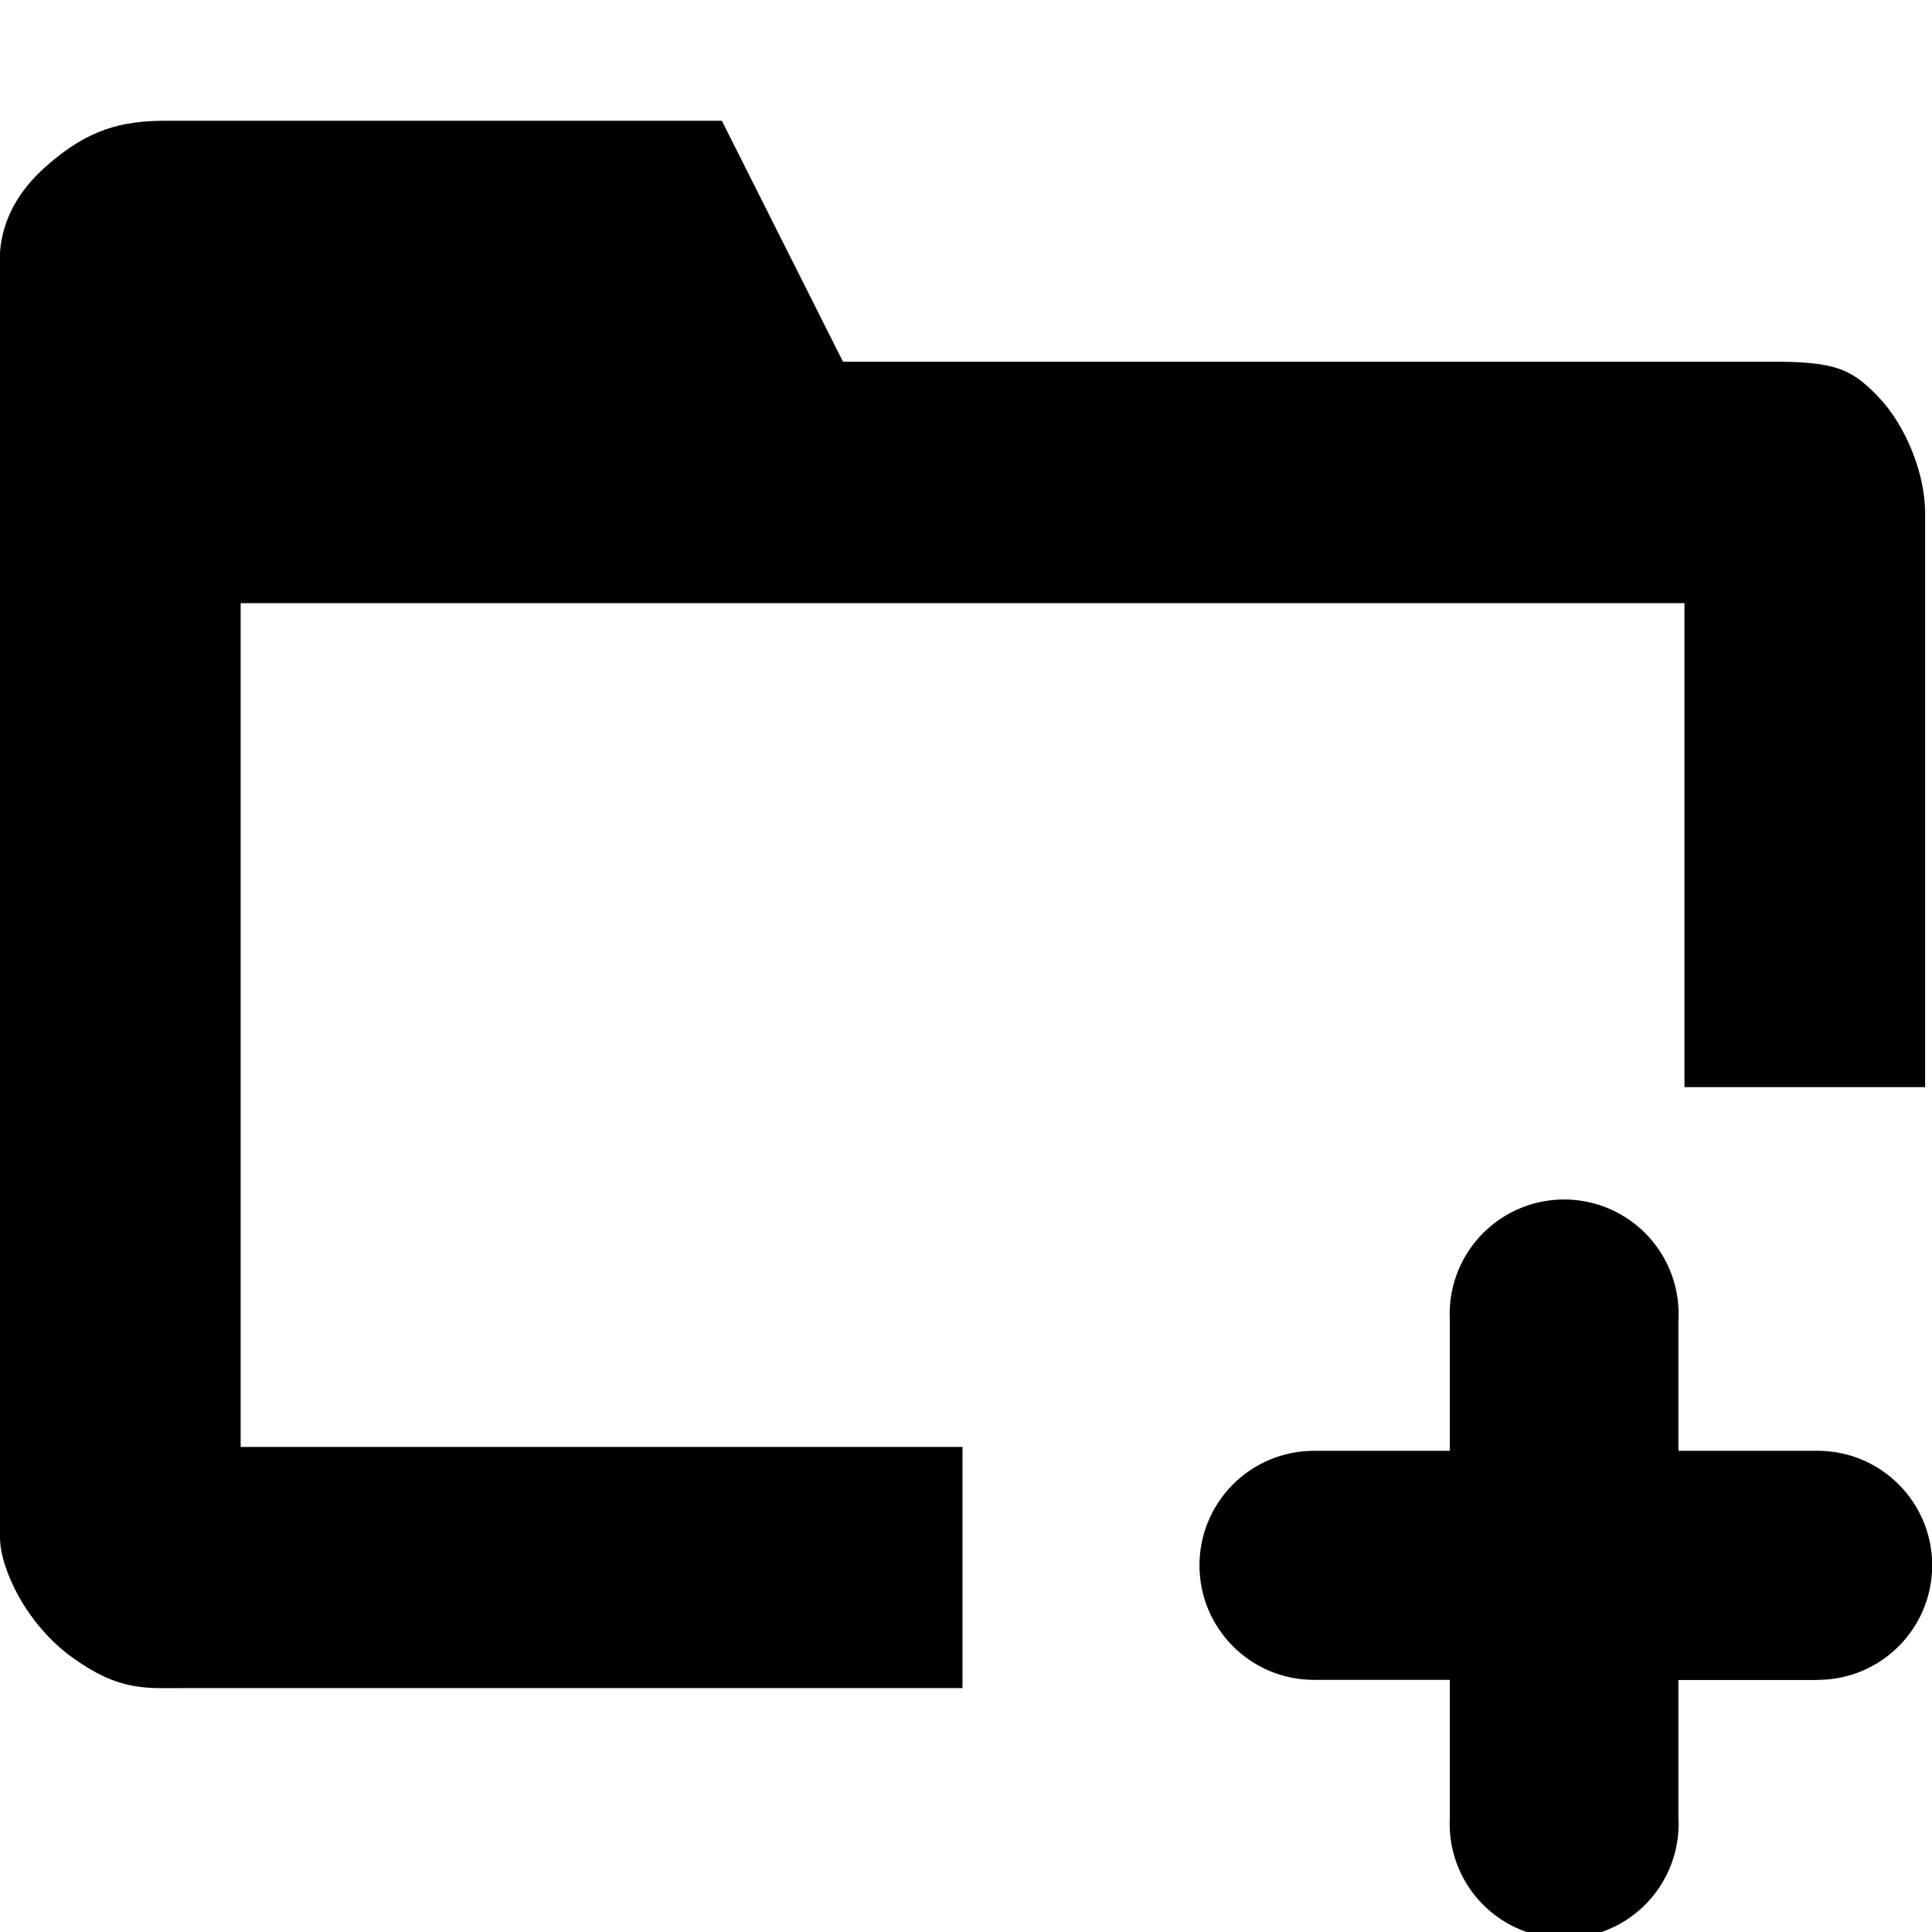
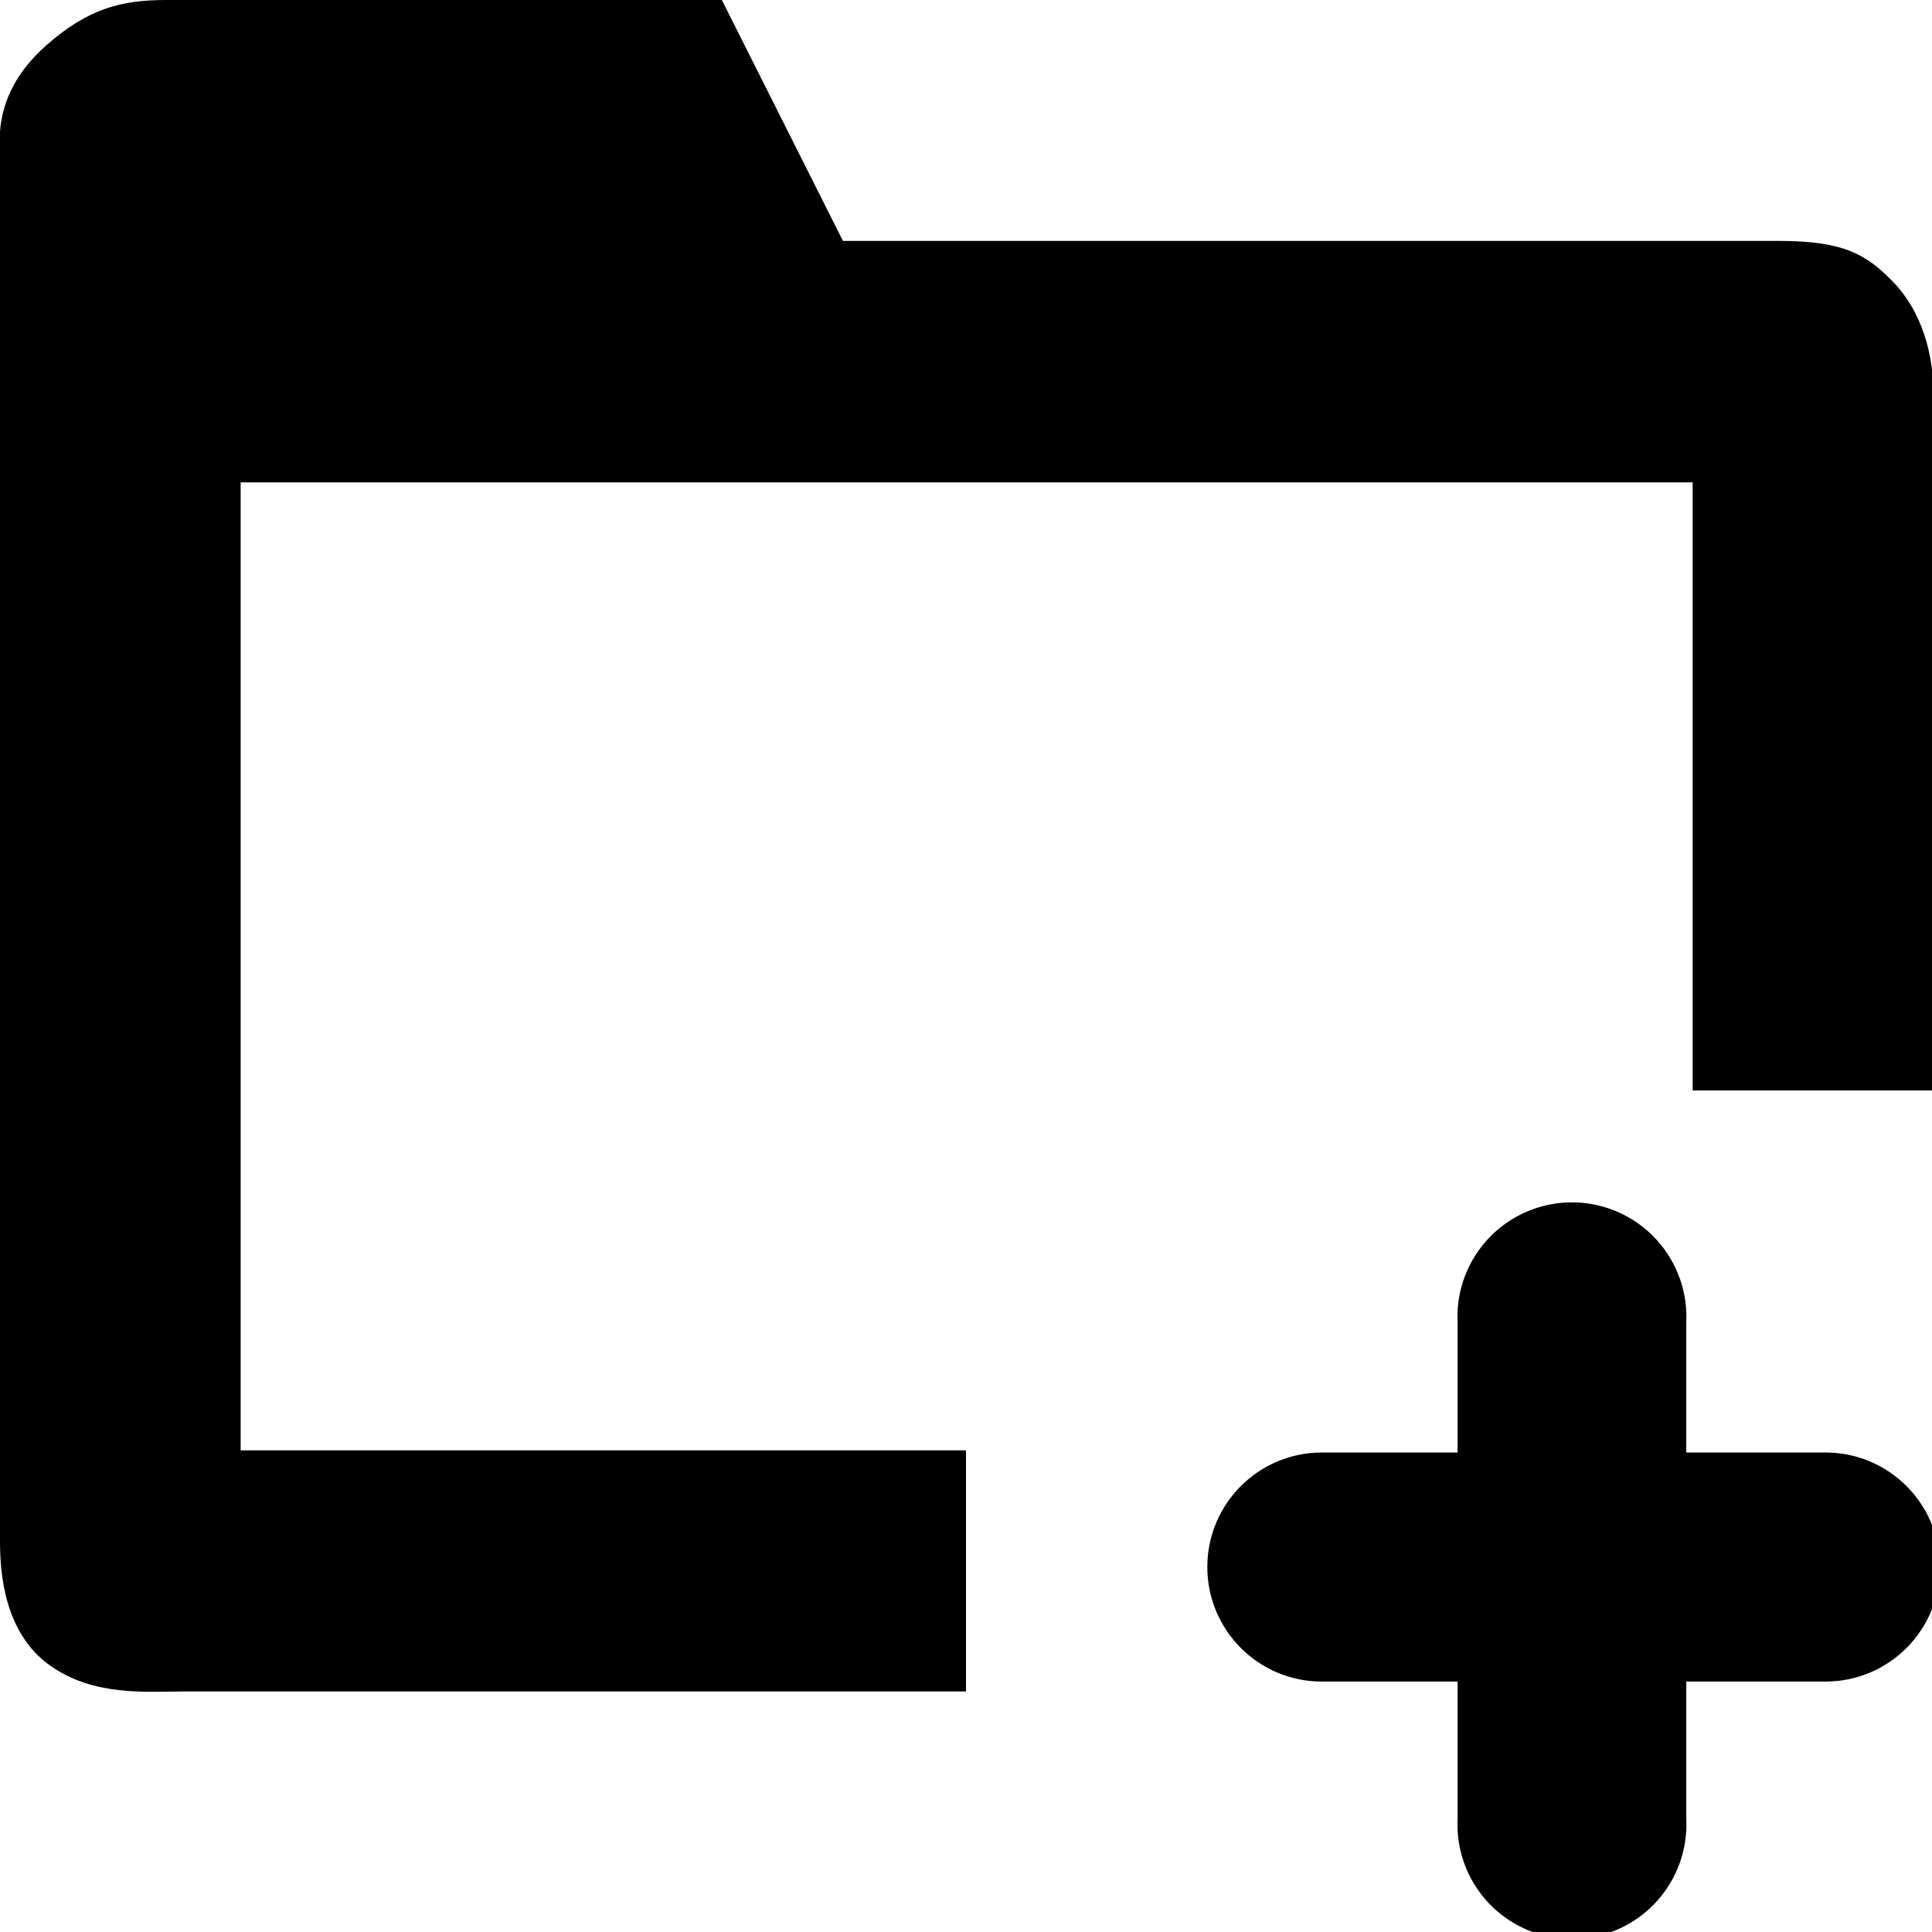
<svg xmlns="http://www.w3.org/2000/svg" width="16" height="16" viewBox="0 0 16 16">
-   <path fill="#000" fill-rule="evenodd" d="M7.971 11.983v1.997H1.532c-.32 0-.539.03-.928-.25-.386-.275-.604-.74-.604-.998V2.088c.021-.268.149-.506.383-.712.35-.31.63-.376.994-.376h4.601l1.003 1.995h7.674c.532 0 .67.05.902.293.233.244.386.644.386.957v4.758H13.95V4.995H1.993v6.988H7.97zm7.082 1.93H13.9v1.138a.948.948 0 1 1-1.893 0v-1.139h-1.125a.948.948 0 0 1 0-1.897h1.125v-1.08a.948.948 0 1 1 1.893 0v1.08h1.153a.948.948 0 0 1 0 1.897z" />
+   <path fill="#000" fill-rule="evenodd" d="M8 12.01v1.998H1.532c-.32 0-.752.043-1.115-.213C.03 13.522 0 13.017 0 12.76V1.088C.021.82.149.582.383.376c.35-.31.63-.376.994-.376h4.601l1.003 1.995h7.743c.532 0 .727.102.96.346.232.243.327.591.327.904v5.786h-1.993V3.995H1.993v8.016H8zm7.118 1.916h-1.153v1.14a.948.948 0 1 1-1.894 0v-1.14h-1.124a.948.948 0 0 1 0-1.897h1.124v-1.08a.948.948 0 1 1 1.894 0v1.08h1.153a.948.948 0 0 1 0 1.897z" />
</svg>
